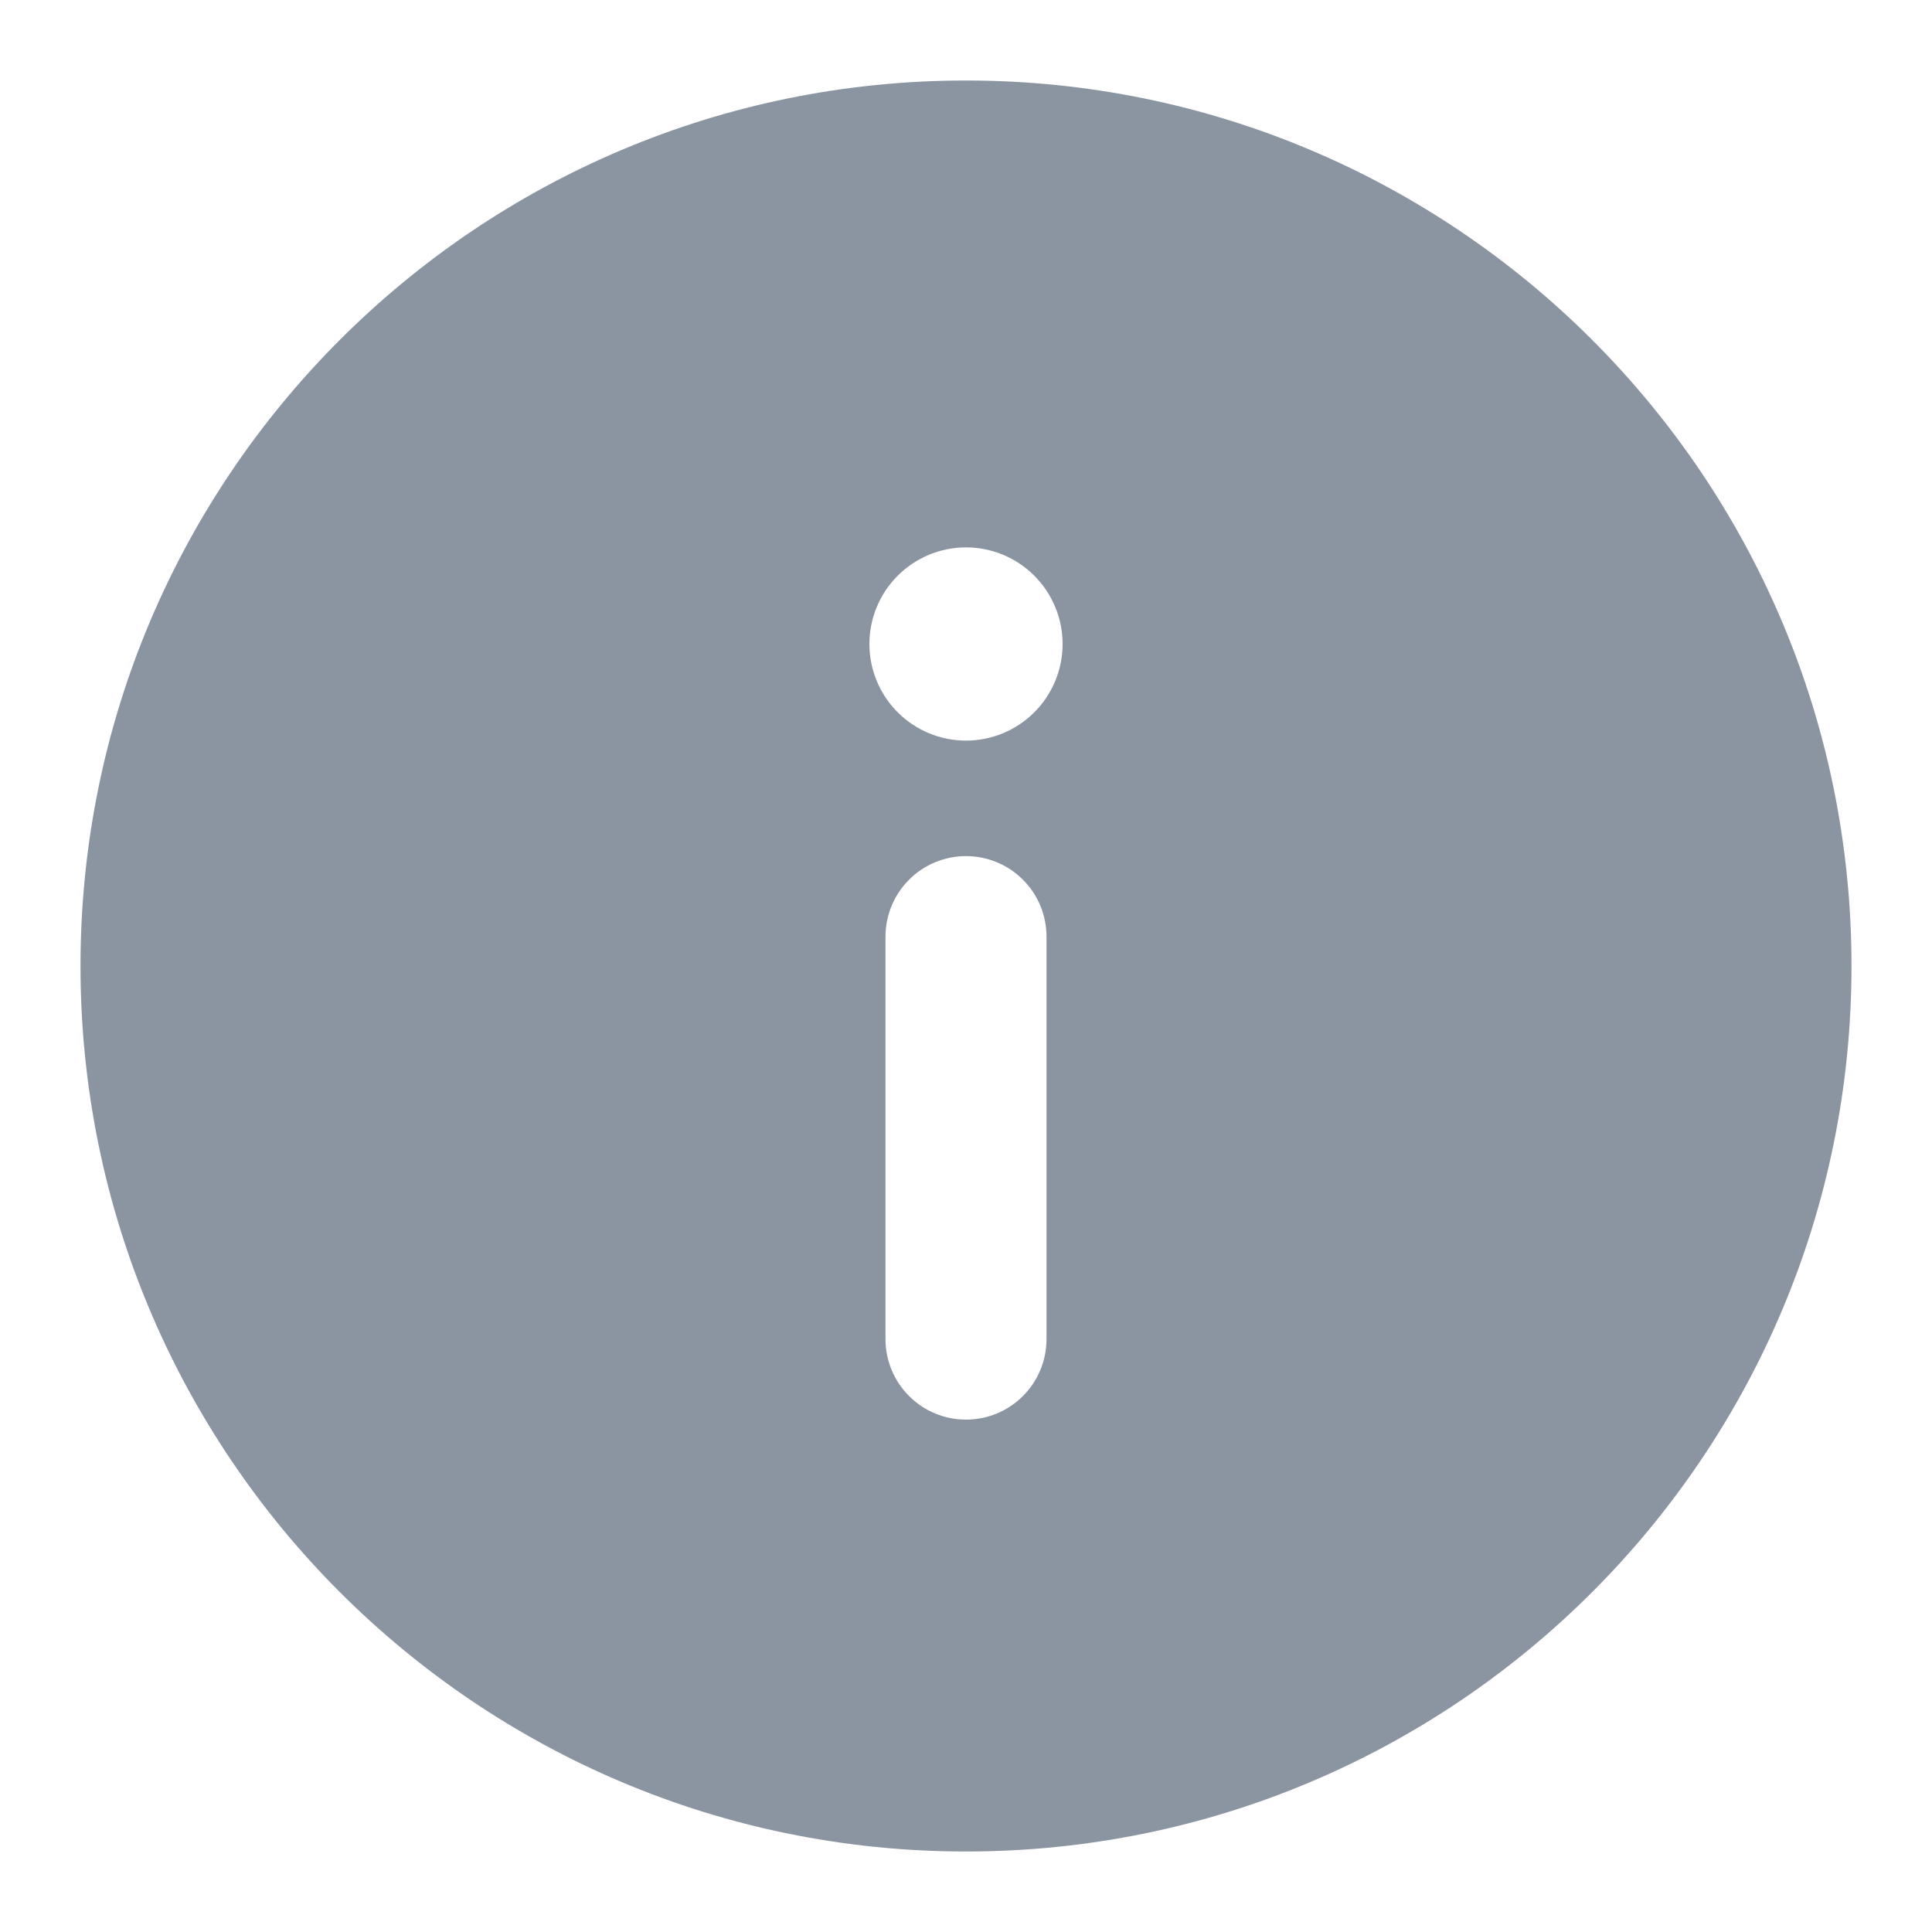
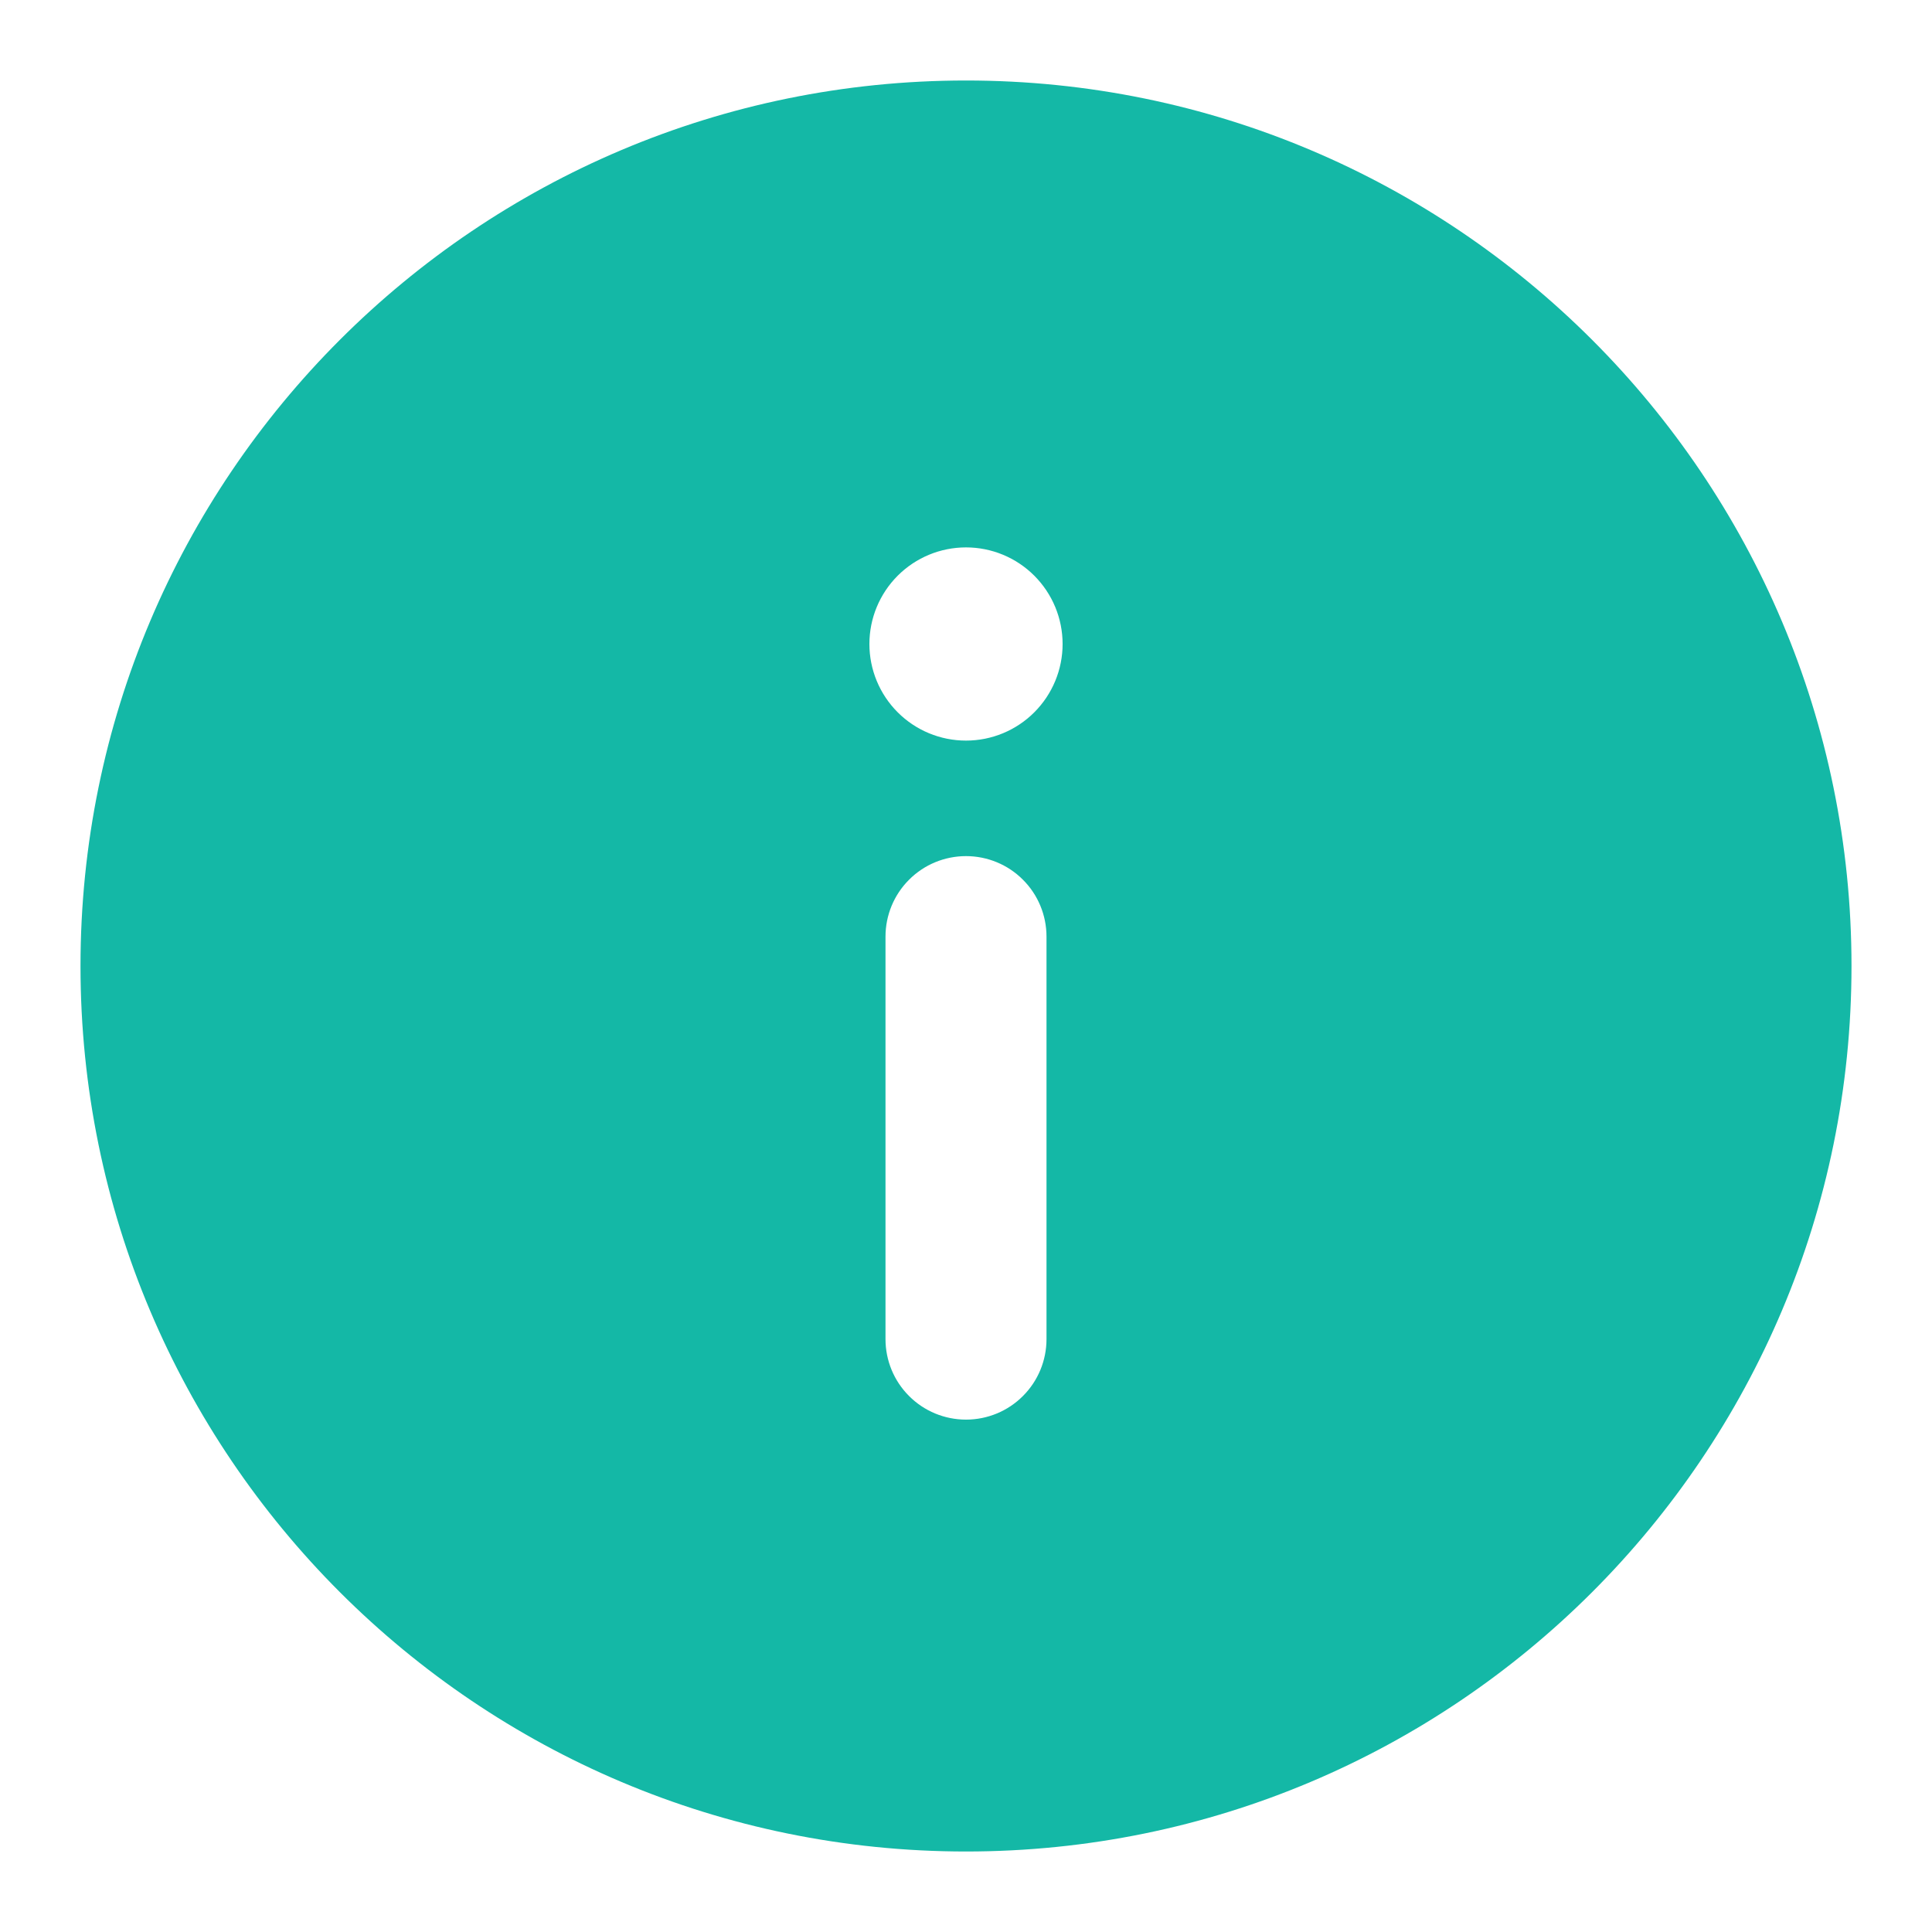
<svg xmlns="http://www.w3.org/2000/svg" width="24" height="24" viewBox="0 0 24 24" fill="none">
-   <path fill-rule="evenodd" clip-rule="evenodd" d="M12 9.2C11.682 9.2 11.377 9.074 11.152 8.849C10.926 8.623 10.8 8.318 10.8 8C10.8 7.682 10.926 7.377 11.152 7.151C11.377 6.926 11.682 6.8 12 6.8C12.318 6.8 12.623 6.926 12.848 7.151C13.074 7.377 13.2 7.682 13.2 8C13.2 8.318 13.074 8.623 12.848 8.849C12.623 9.074 12.318 9.2 12 9.2ZM13 16.635C13 16.9 12.895 17.155 12.707 17.342C12.52 17.53 12.265 17.635 12 17.635C11.735 17.635 11.48 17.53 11.293 17.342C11.105 17.155 11 16.9 11 16.635V11.635C11 11.37 11.105 11.115 11.293 10.928C11.48 10.74 11.735 10.635 12 10.635C12.265 10.635 12.52 10.74 12.707 10.928C12.895 11.115 13 11.37 13 11.635V16.635ZM12 1C5.925 1 1 5.925 1 12C1 18.075 5.925 23 12 23C18.075 23 23 18.075 23 12C23 5.925 18.075 1 12 1Z" fill="#8B95A1" />
+   <path fill-rule="evenodd" clip-rule="evenodd" d="M12 9.2C11.682 9.2 11.377 9.074 11.152 8.849C10.926 8.623 10.8 8.318 10.8 8C10.8 7.682 10.926 7.377 11.152 7.151C11.377 6.926 11.682 6.8 12 6.8C12.318 6.8 12.623 6.926 12.848 7.151C13.074 7.377 13.2 7.682 13.2 8C13.2 8.318 13.074 8.623 12.848 8.849C12.623 9.074 12.318 9.2 12 9.2ZM13 16.635C13 16.9 12.895 17.155 12.707 17.342C12.52 17.53 12.265 17.635 12 17.635C11.735 17.635 11.48 17.53 11.293 17.342C11.105 17.155 11 16.9 11 16.635V11.635C11 11.37 11.105 11.115 11.293 10.928C11.48 10.74 11.735 10.635 12 10.635C12.265 10.635 12.52 10.74 12.707 10.928C12.895 11.115 13 11.37 13 11.635V16.635ZM12 1C5.925 1 1 5.925 1 12C1 18.075 5.925 23 12 23C18.075 23 23 18.075 23 12C23 5.925 18.075 1 12 1Z" fill="#14B8A6" />
</svg>
